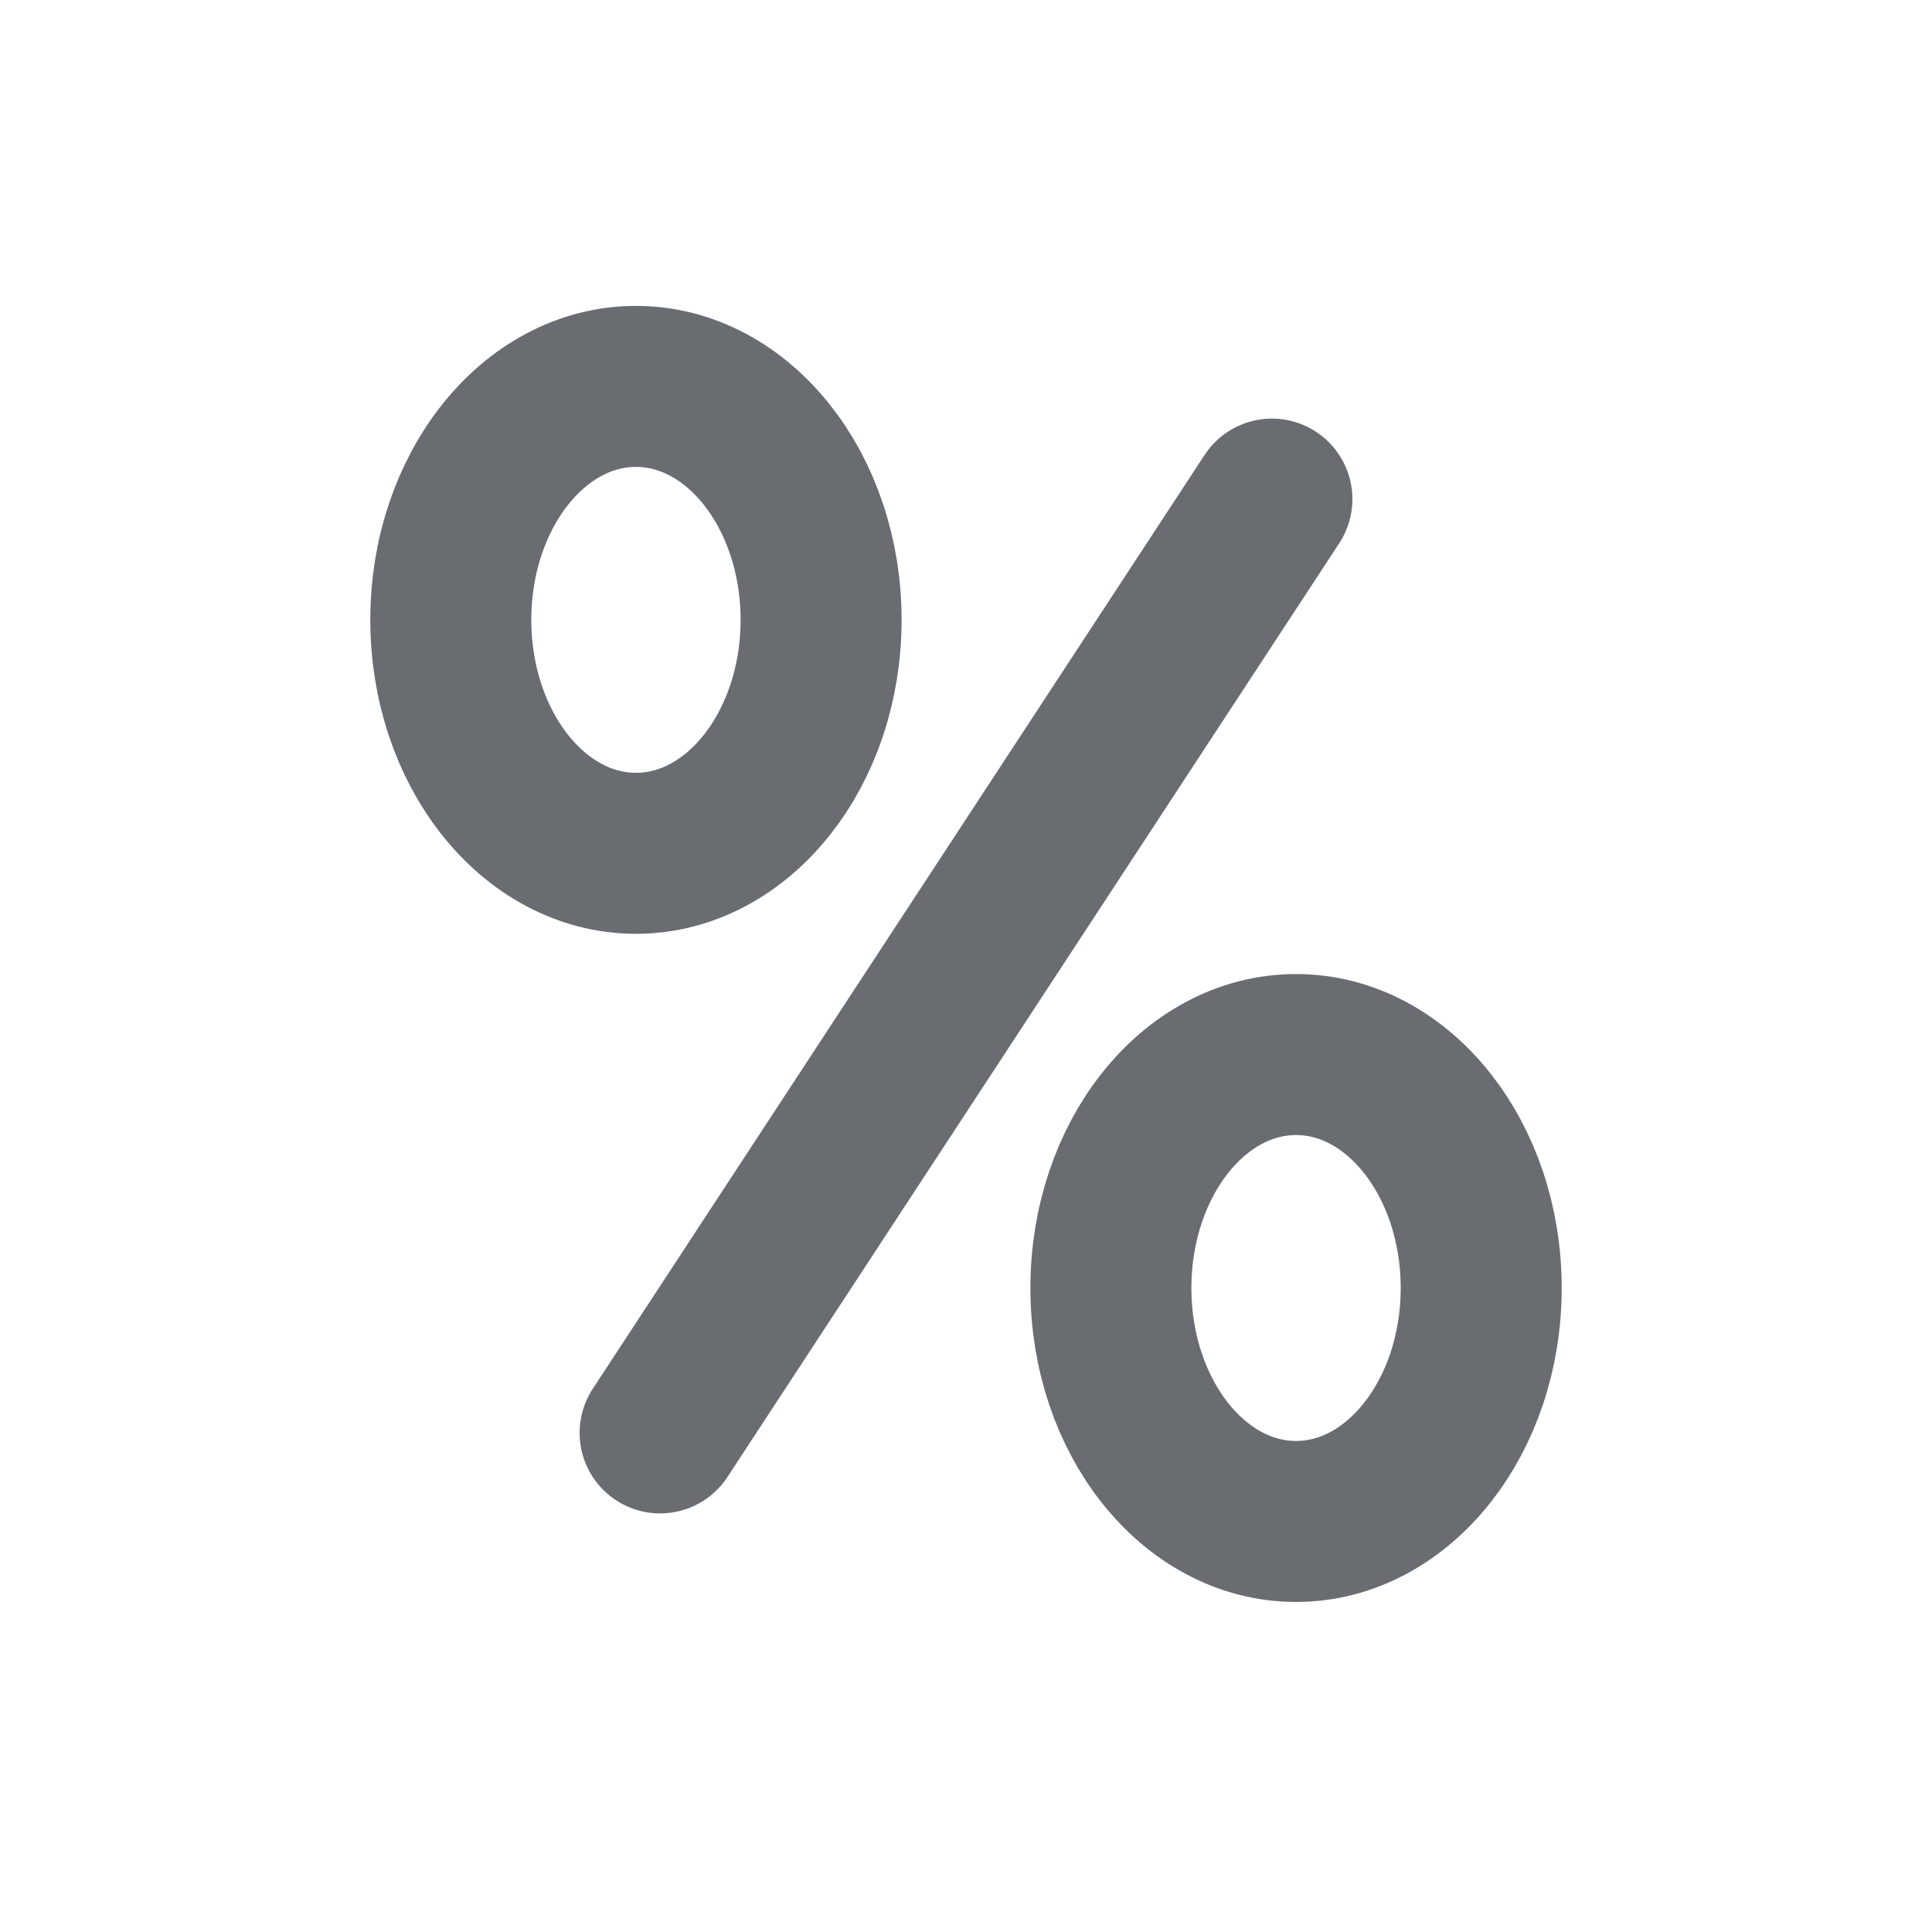
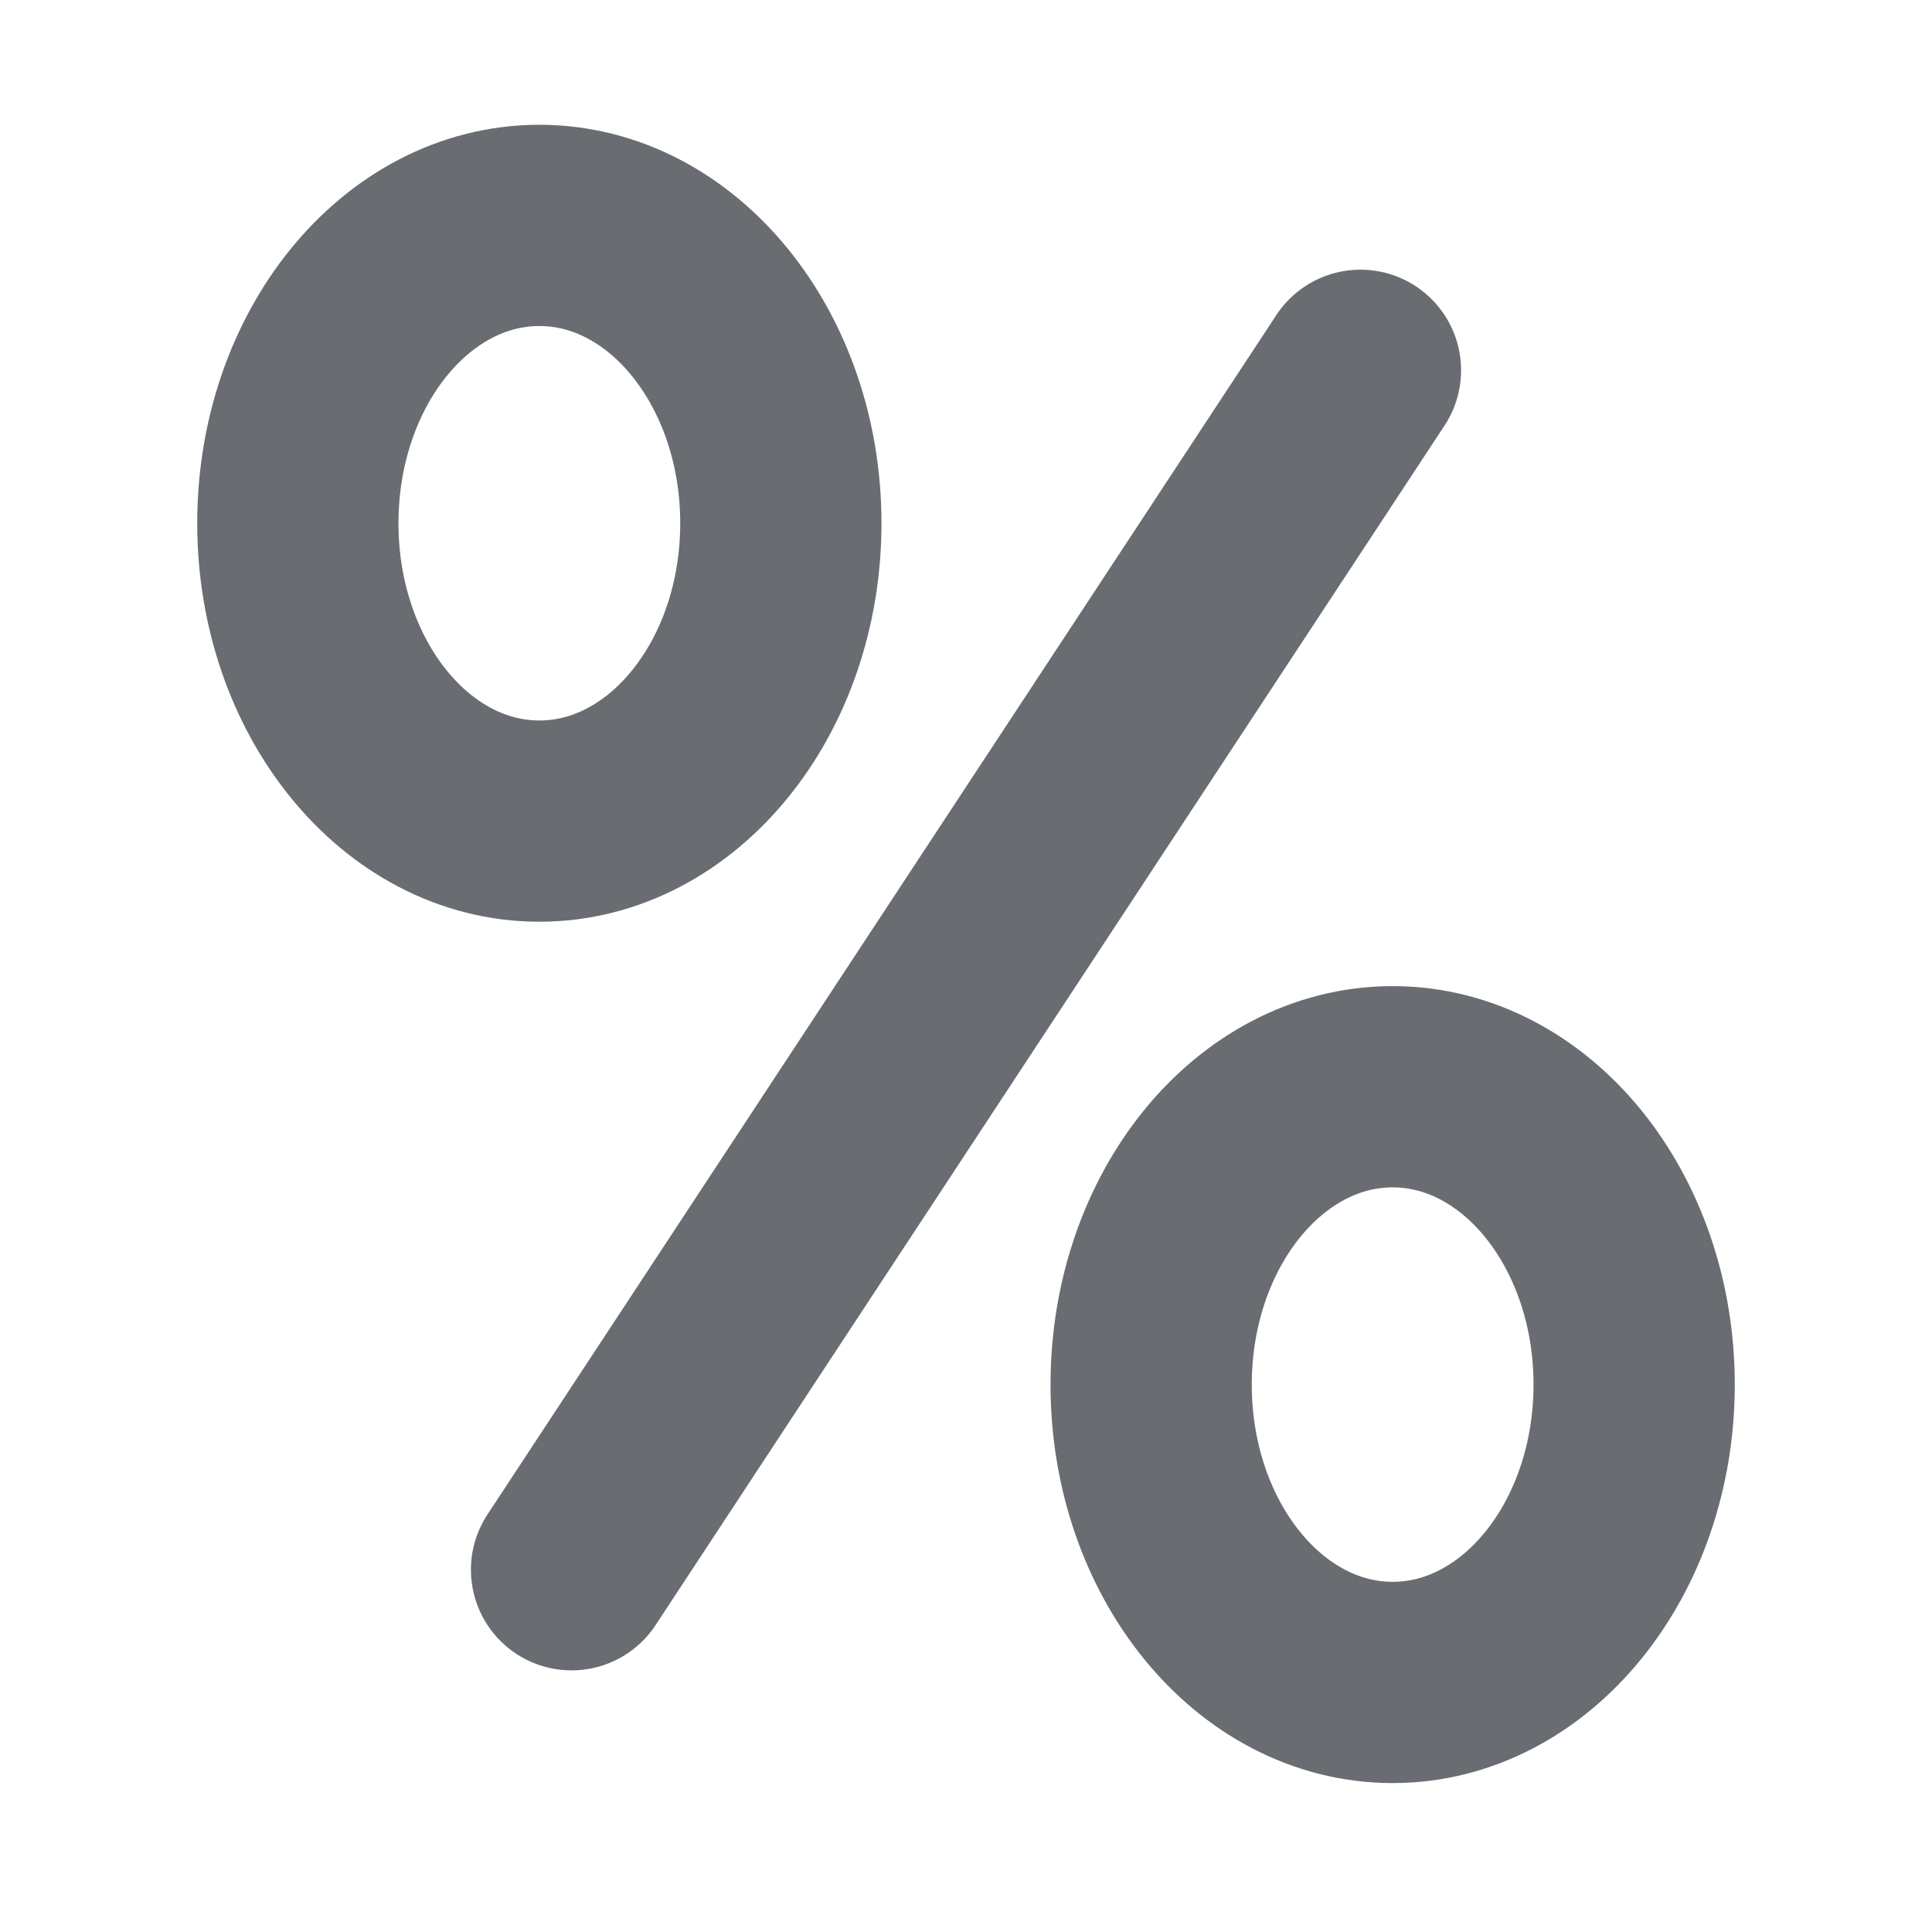
<svg xmlns="http://www.w3.org/2000/svg" version="1.1" id="Layer_1" x="0px" y="0px" viewBox="0 0 24 24" enable-background="new 0 0 24 24" xml:space="preserve">
-   <line fill="none" stroke="#696D72" stroke-width="2" stroke-linecap="round" stroke-miterlimit="10" x1="15.8" y1="6.2" x2="8.2" y2="17.8" />
-   <ellipse fill="none" stroke="#696D72" stroke-width="2" stroke-linecap="round" stroke-miterlimit="10" cx="7.9" cy="7.7" rx="2.3" ry="2.9" />
-   <ellipse fill="none" stroke="#696D72" stroke-width="2" stroke-linecap="round" stroke-miterlimit="10" cx="16.1" cy="16" rx="2.3" ry="2.9" />
+   <line fill="none" stroke="#696D72" stroke-width="2.5" stroke-linecap="round" stroke-miterlimit="10" x1="16.9" y1="4.6" x2="7.1" y2="19.5" />
+   <ellipse fill="none" stroke="#696D72" stroke-width="2.5" stroke-linecap="round" stroke-miterlimit="10" cx="6.7" cy="6.5" rx="3" ry="3.7" />
+   <ellipse fill="none" stroke="#696D72" stroke-width="2.5" stroke-linecap="round" stroke-miterlimit="10" cx="17.3" cy="17.2" rx="3" ry="3.7" />
</svg>
